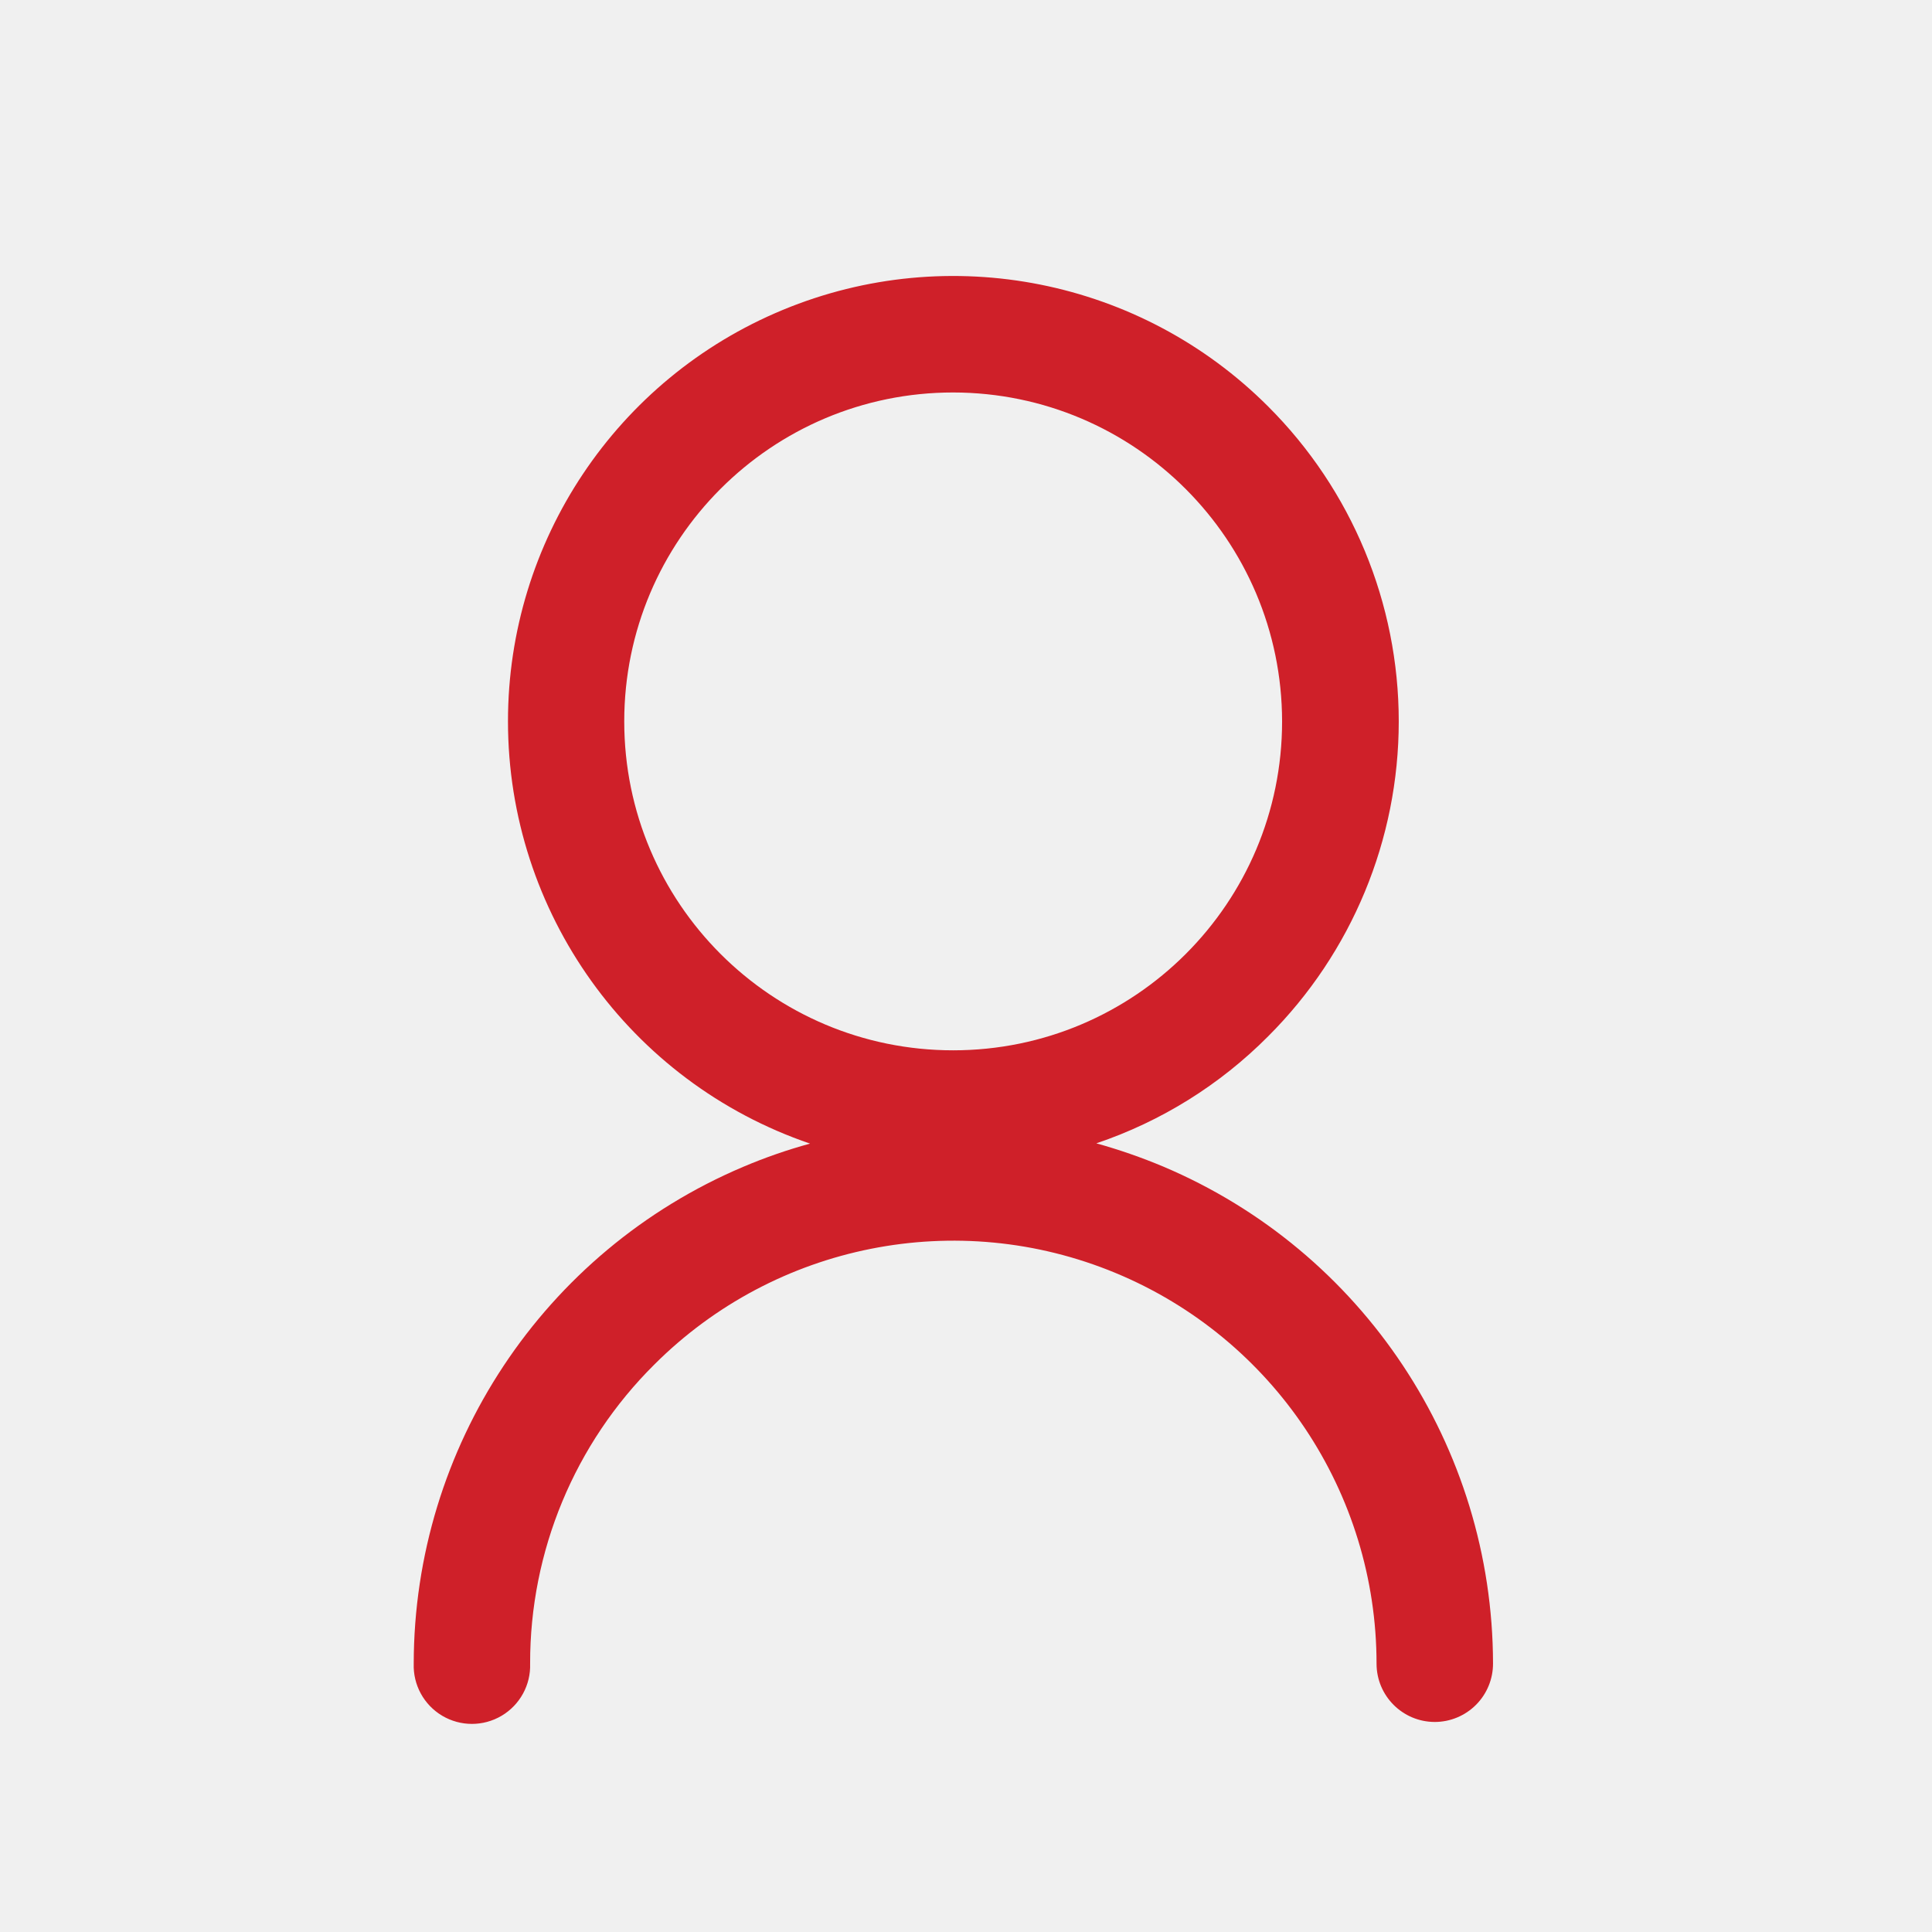
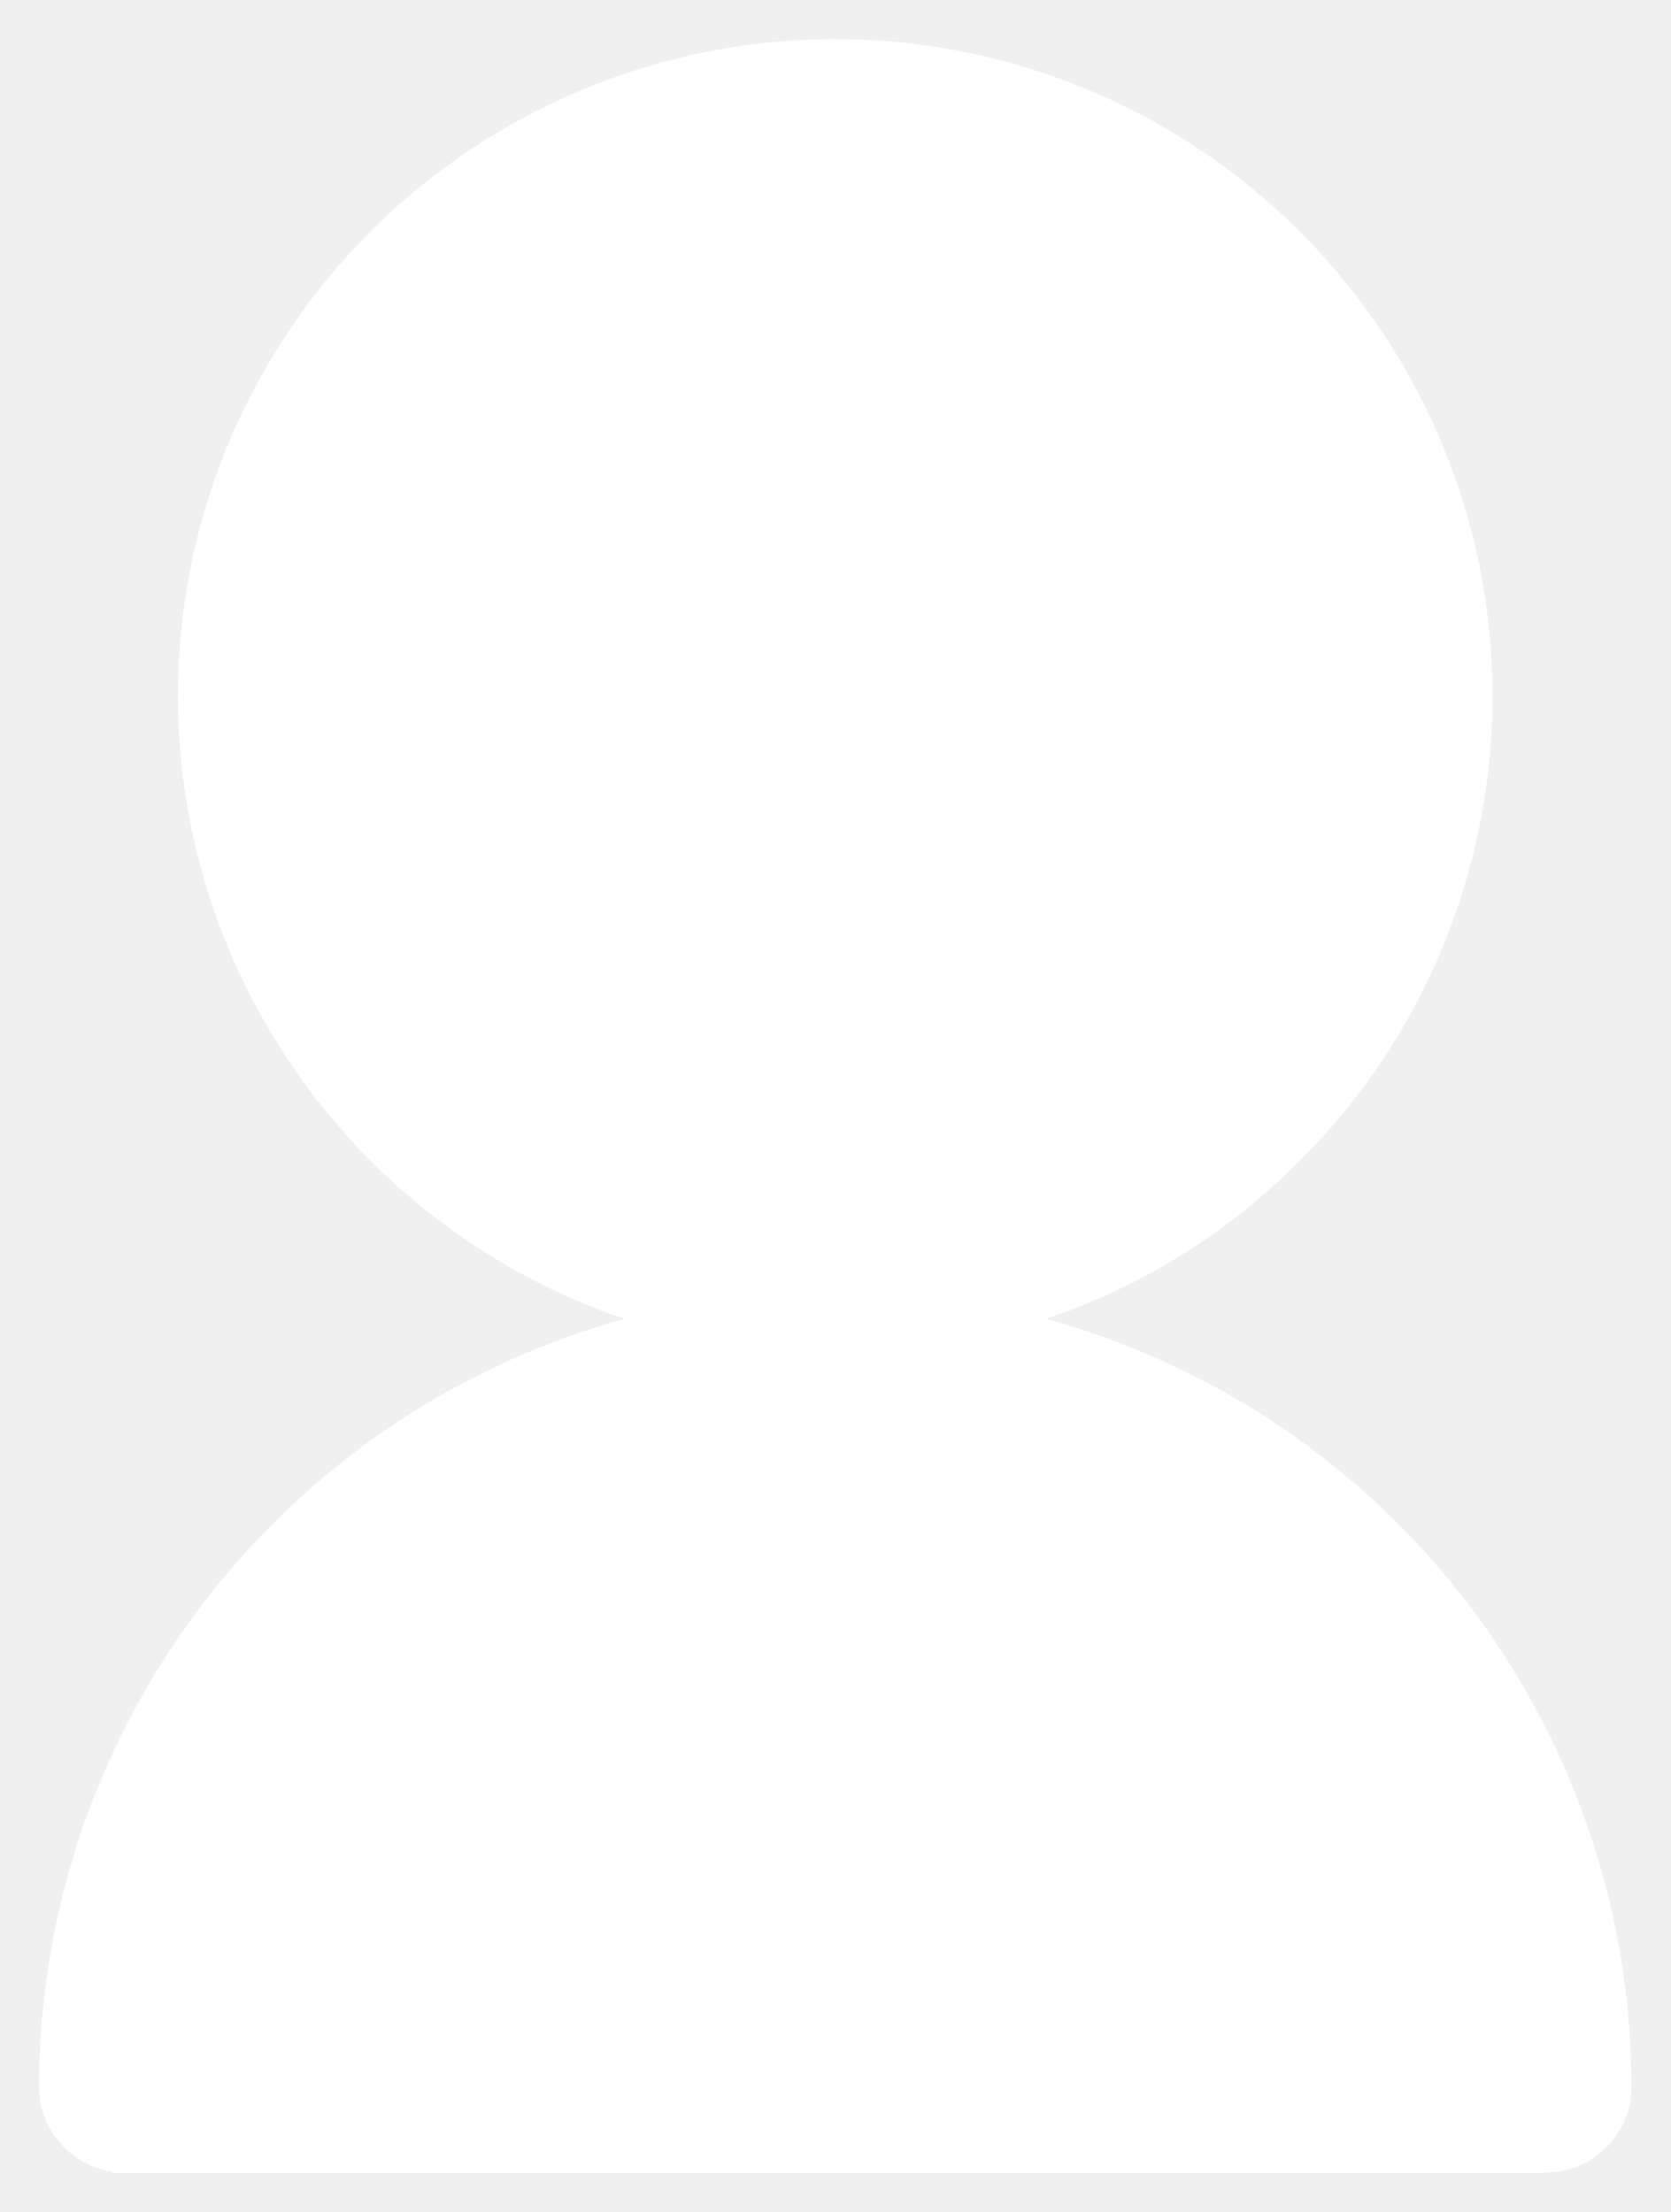
- <svg xmlns="http://www.w3.org/2000/svg" width="28" height="28" viewBox="0 0 28 28">
-   <g id="Group_4026" data-name="Group 4026" transform="translate(4346 -98)">
-     <path id="Exclusion_2" data-name="Exclusion 2" d="M14.793,20.956a.845.845,0,0,1-.843-.844A6.132,6.132,0,0,0,3.483,15.776a6.088,6.088,0,0,0-1.8,4.335.844.844,0,1,1-1.687,0,7.828,7.828,0,0,1,4.774-7.2,7.632,7.632,0,0,1,.97-.337A6.467,6.467,0,0,1,1.362,6.455,6.453,6.453,0,0,1,12.38,1.892a6.449,6.449,0,0,1,0,9.126,6.388,6.388,0,0,1-2.491,1.552,8.162,8.162,0,0,1,.97.337,7.833,7.833,0,0,1,4.779,7.2A.845.845,0,0,1,14.793,20.956ZM7.814,1.688a4.767,4.767,0,1,0,4.767,4.767A4.773,4.773,0,0,0,7.814,1.688Z" transform="translate(-4340 102)" fill="#cf2029" stroke="rgba(0,0,0,0)" stroke-miterlimit="10" stroke-width="1" />
-     <rect id="Rectangle_1006" data-name="Rectangle 1006" width="28" height="28" transform="translate(-4346 98)" fill="none" />
+ <svg xmlns="http://www.w3.org/2000/svg" width="21.406" height="28.353" viewBox="0 0 21.406 28.353">
+   <g id="Group_4204" data-name="Group 4204" transform="translate(0.5 0.5)">
+     <path id="Union_17" data-name="Union 17" d="M18.2,26.247a8,8,0,1,0-16,0,1.1,1.1,0,1,1-2.2,0,10.231,10.231,0,0,1,6.232-9.4A9.9,9.9,0,0,1,7.5,16.405a8.443,8.443,0,0,1-5.72-7.982A8.421,8.421,0,0,1,16.156,2.469a8.416,8.416,0,0,1,0,11.91,8.341,8.341,0,0,1-3.251,2.026,10.216,10.216,0,0,1,7.5,9.842,1.1,1.1,0,1,1-2.2,0Z" fill="#fff" stroke="rgba(0,0,0,0)" stroke-miterlimit="10" stroke-width="1" />
+     <path id="Path_920" data-name="Path 920" d="M1450.714,2103.272h18.325s-.8-5.957-2.878-8.178-5.7-1.514-5.7-1.514l-4.14,1.262-3.433,2.322-1.363,2.322Z" transform="translate(-1449.782 -2075.919)" fill="#fff" stroke="rgba(0,0,0,0)" stroke-miterlimit="10" stroke-width="1" />
  </g>
</svg>
